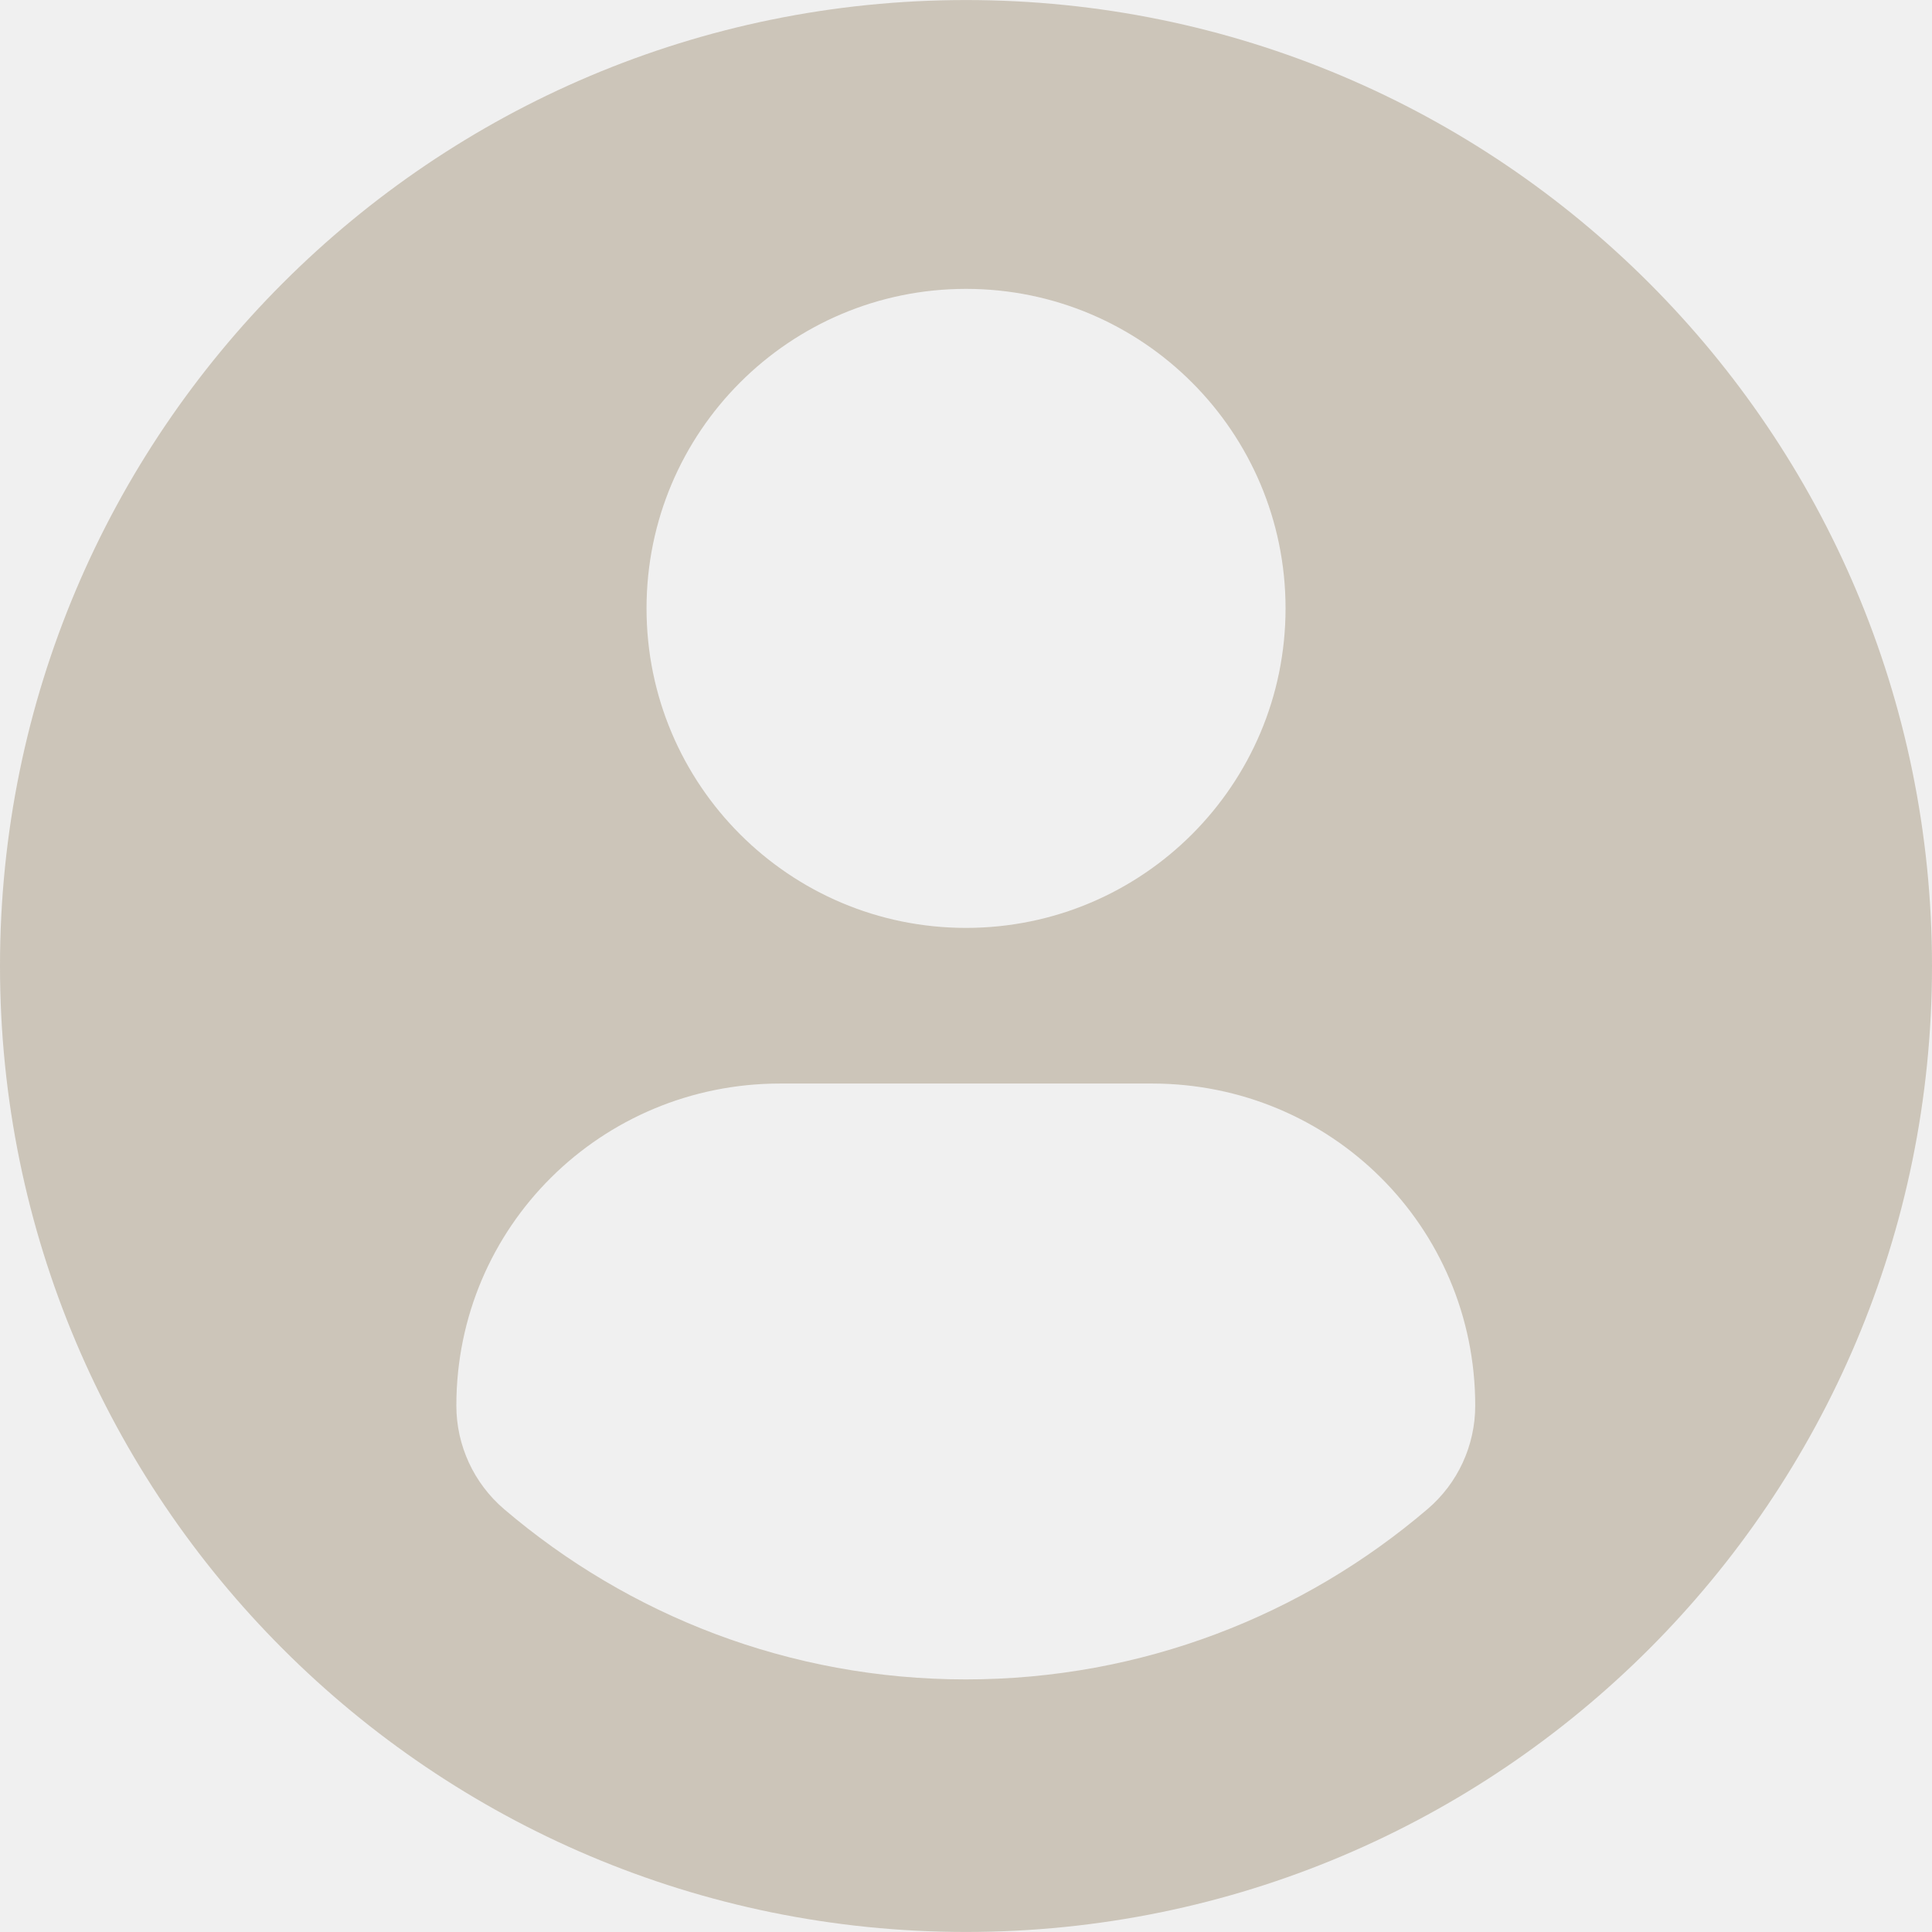
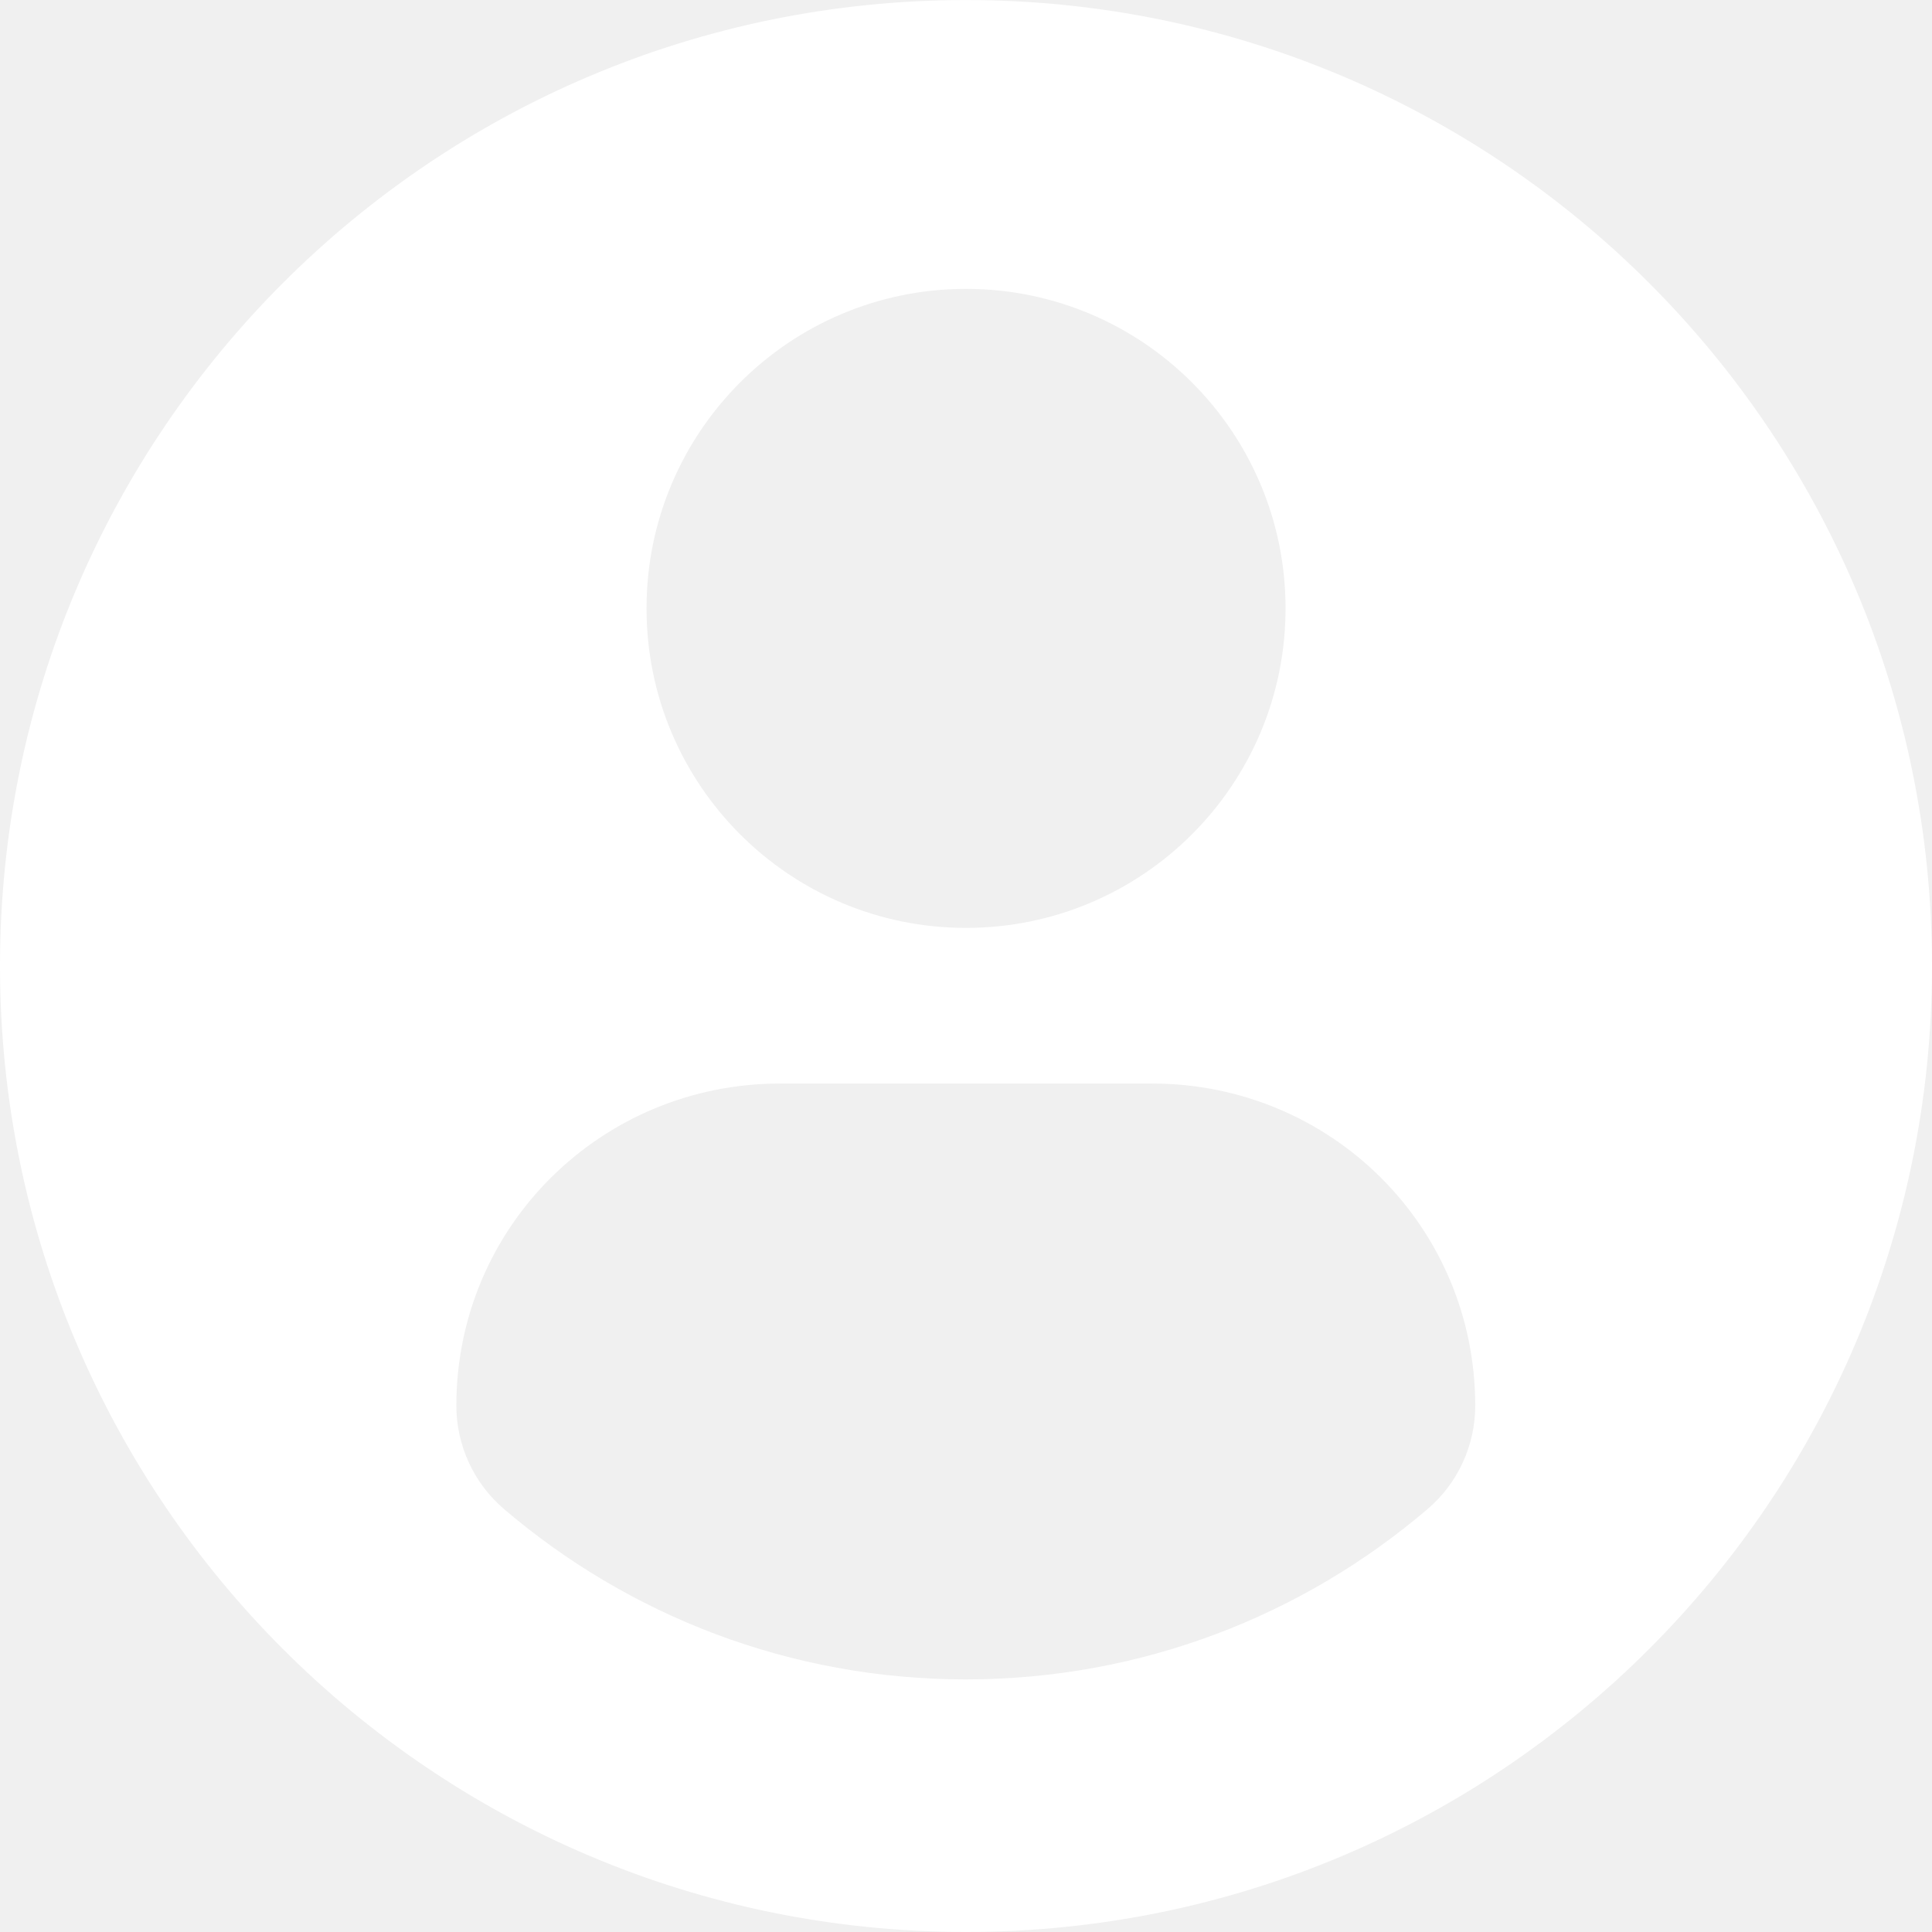
- <svg xmlns="http://www.w3.org/2000/svg" fill="#ccc5b9" version="1.1" id="Capa_1" width="50px" height="50px" viewBox="0 0 45.532 45.532" xml:space="preserve">
+ <svg xmlns="http://www.w3.org/2000/svg" fill="#FFFFFF" version="1.1" id="Capa_1" width="40px" height="40px" viewBox="0 0 45.532 45.532" xml:space="preserve">
  <g>
    <path d="M22.766,0.001C10.194,0.001,0,10.193,0,22.766s10.193,22.765,22.766,22.765c12.574,0,22.766-10.192,22.766-22.765   S35.34,0.001,22.766,0.001z M22.766,6.808c4.16,0,7.531,3.372,7.531,7.53c0,4.159-3.371,7.53-7.531,7.53   c-4.158,0-7.529-3.371-7.529-7.53C15.237,10.18,18.608,6.808,22.766,6.808z M22.761,39.579c-4.149,0-7.949-1.511-10.88-4.012   c-0.714-0.609-1.126-1.502-1.126-2.439c0-4.217,3.413-7.592,7.631-7.592h8.762c4.219,0,7.619,3.375,7.619,7.592   c0,0.938-0.41,1.829-1.125,2.438C30.712,38.068,26.911,39.579,22.761,39.579z" />
  </g>
</svg>
